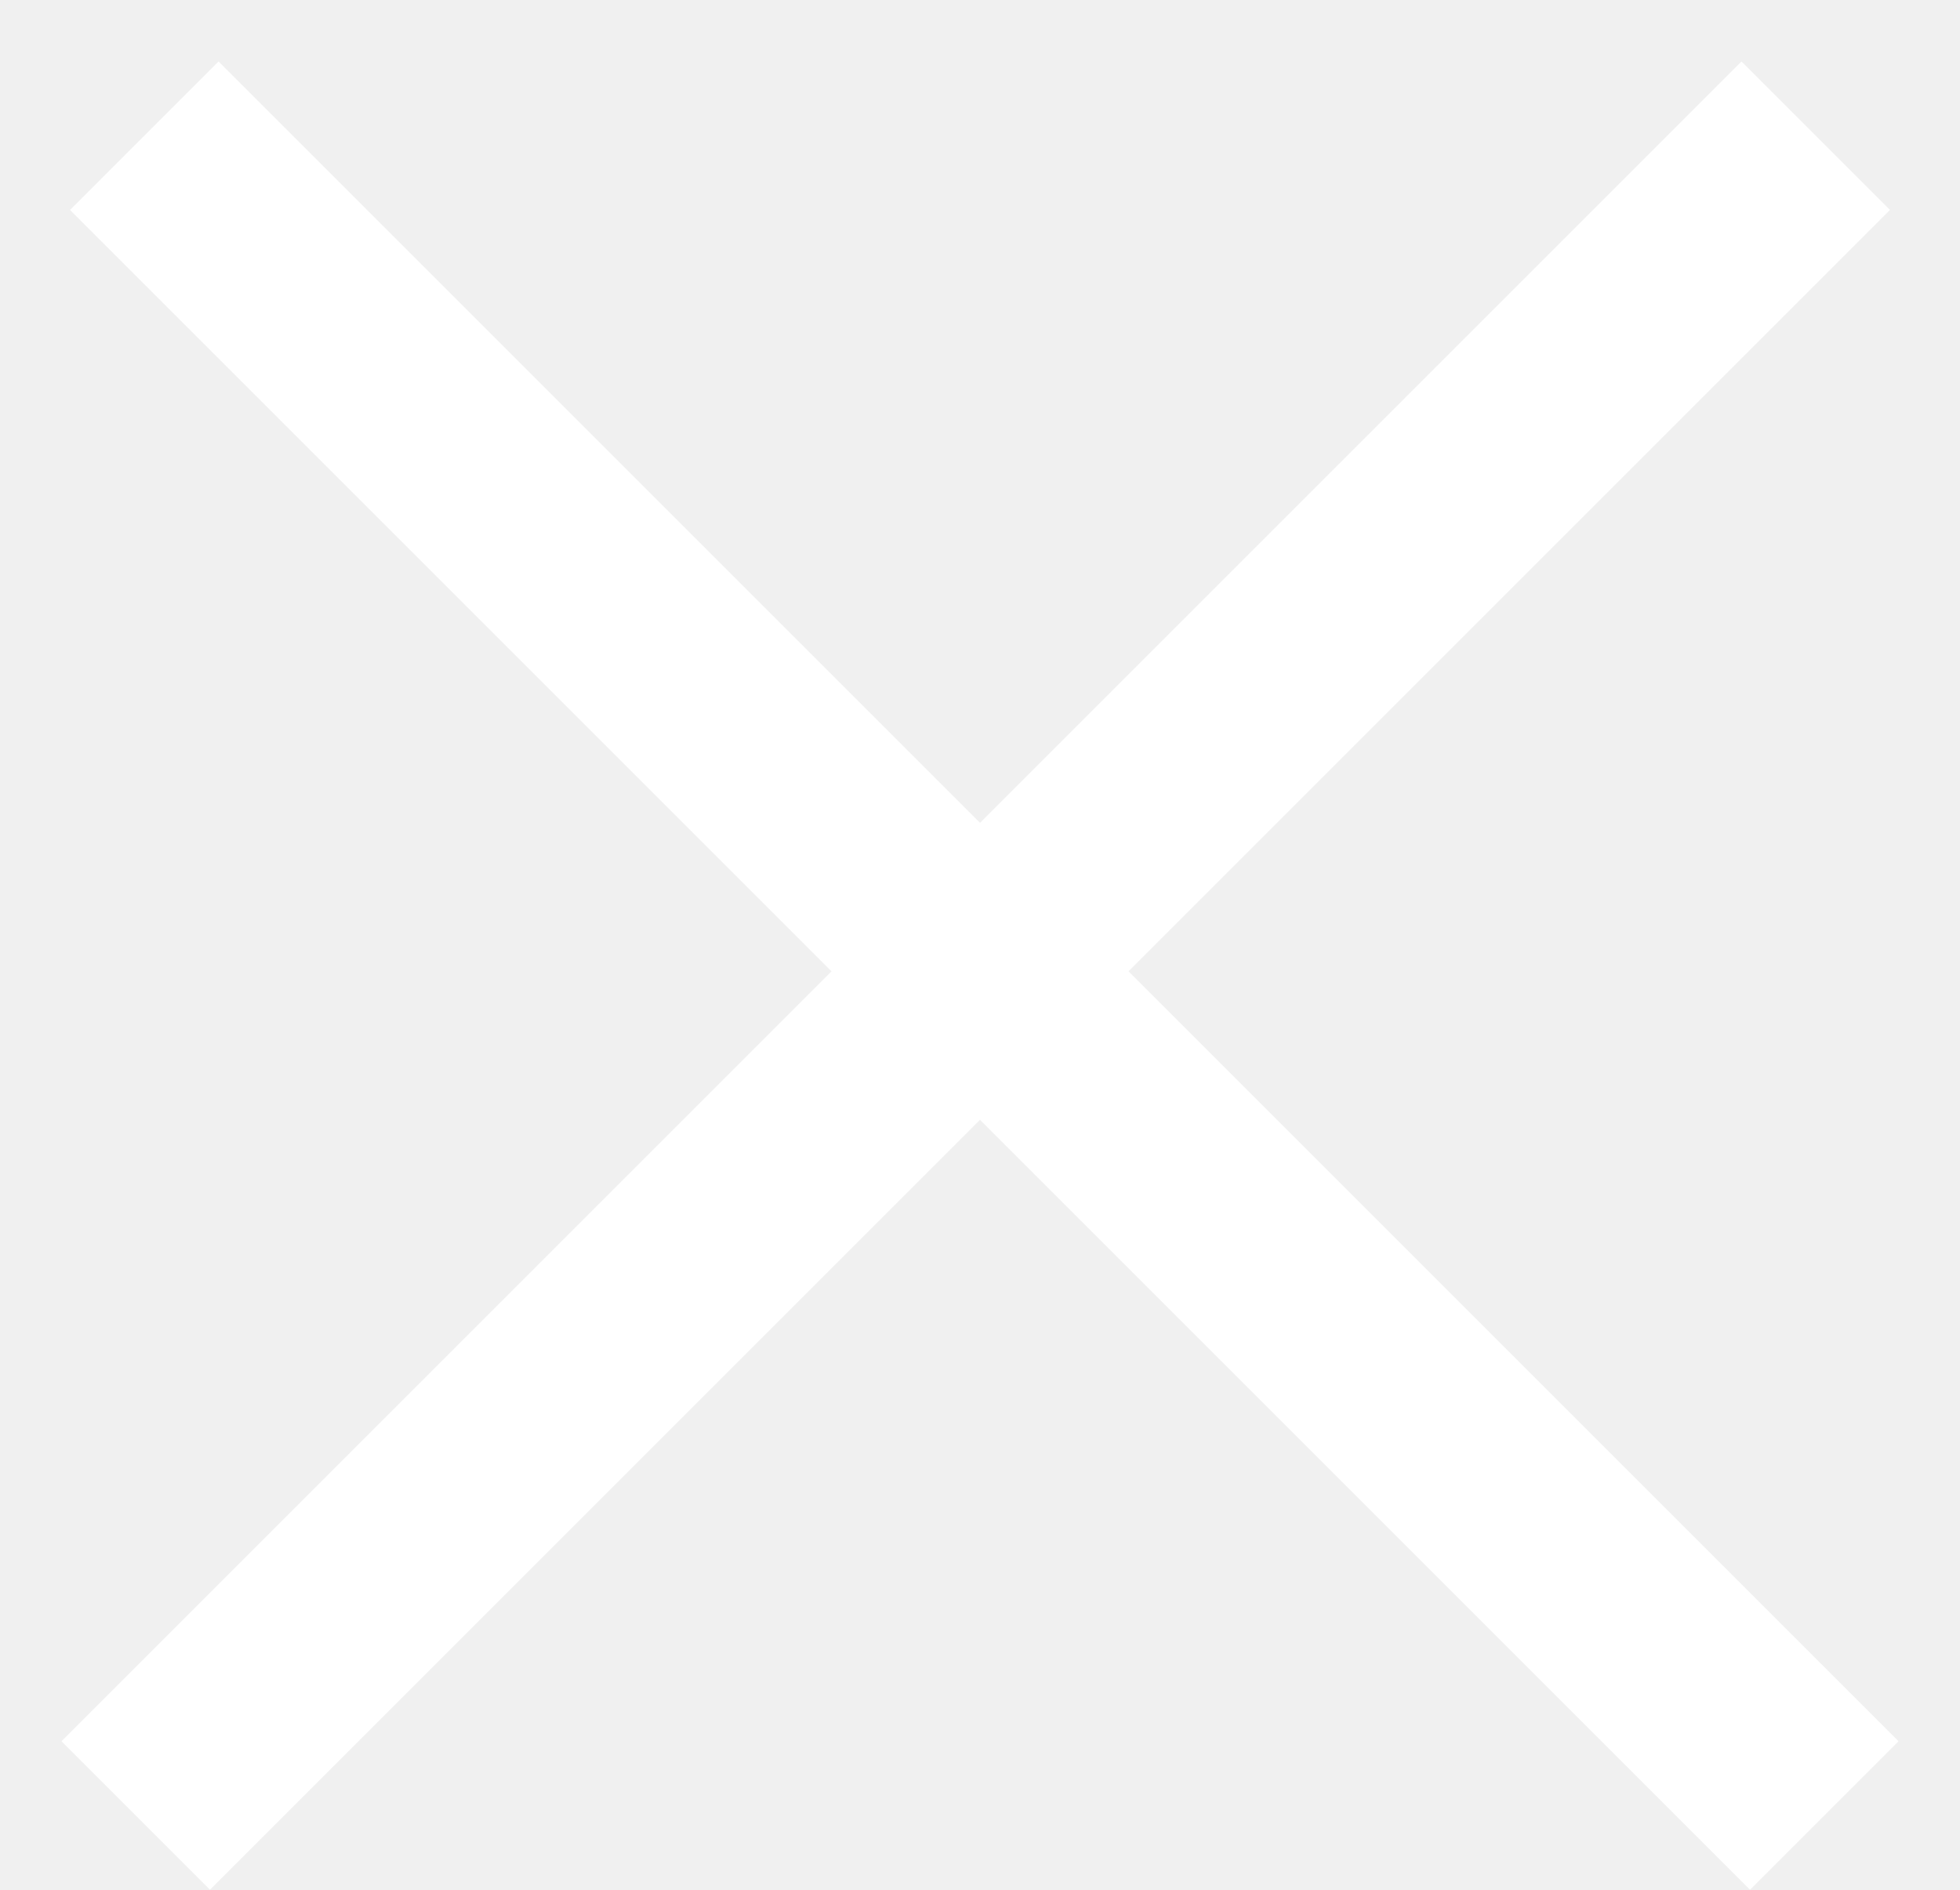
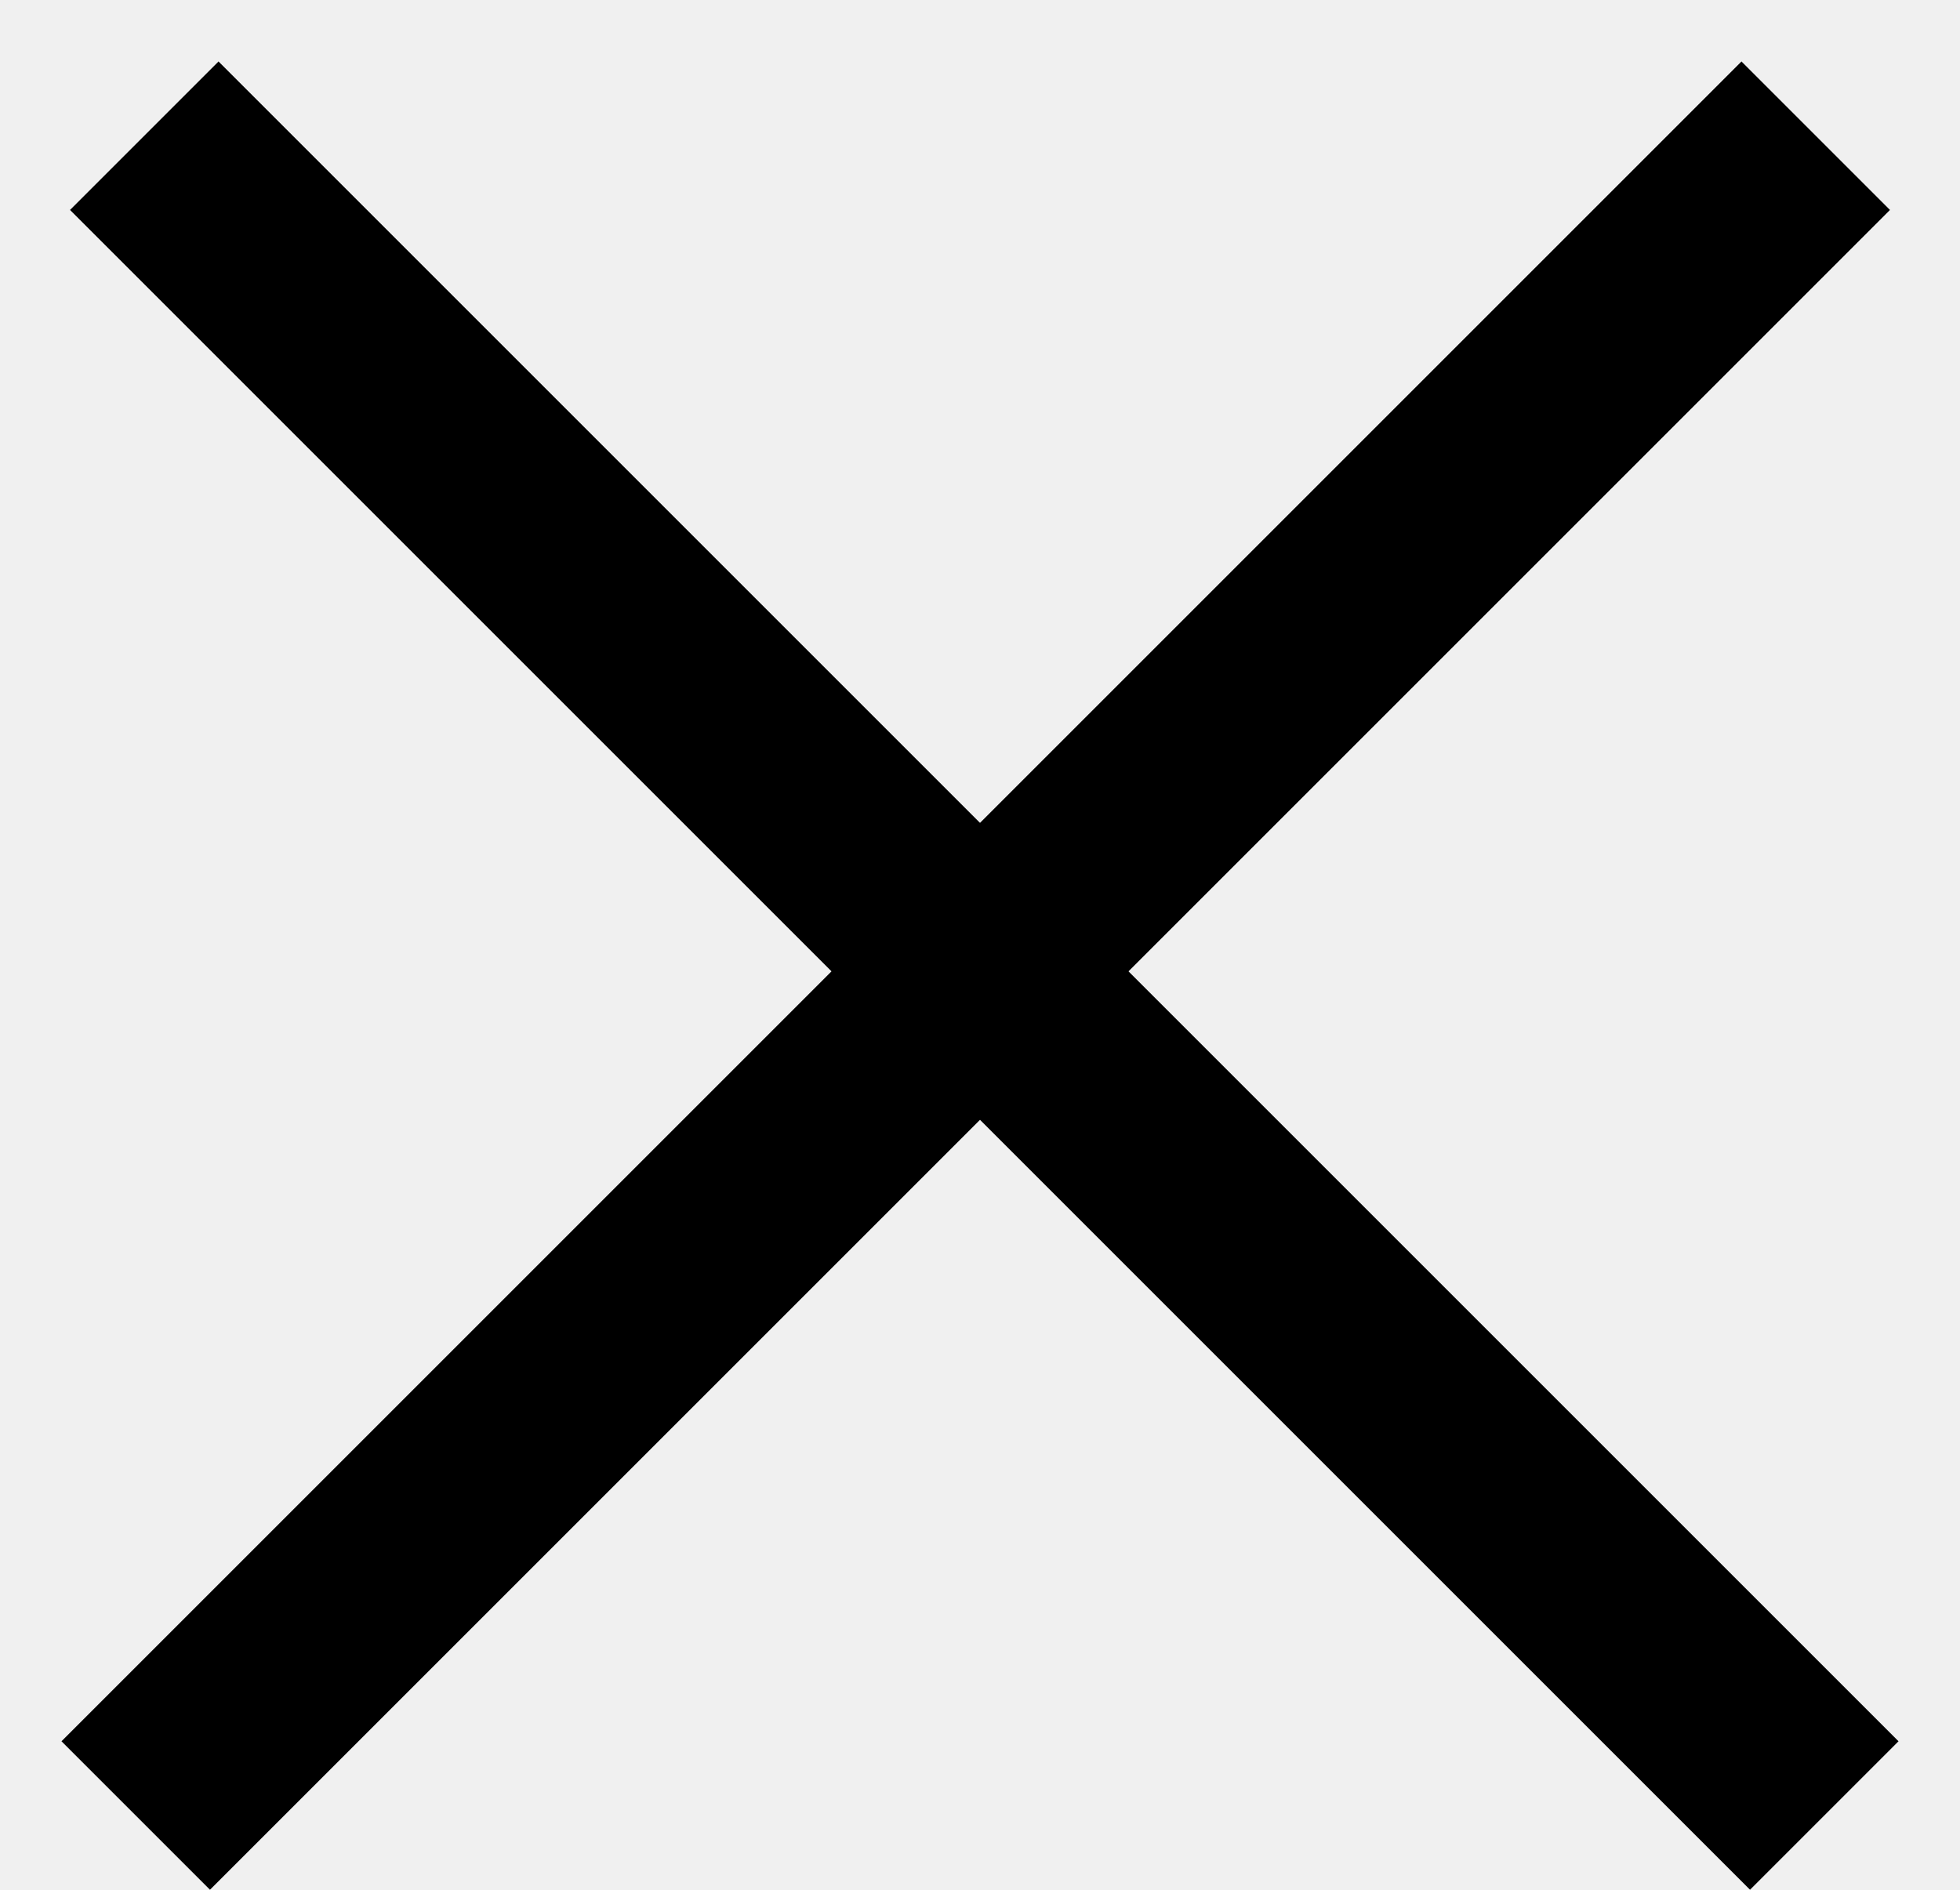
<svg xmlns="http://www.w3.org/2000/svg" width="28" height="27" viewBox="0 0 28 27" fill="none">
-   <line x1="1.939" y1="25.939" x2="25.939" y2="1.939" stroke="white" stroke-width="3" />
-   <line x1="2.061" y1="1.939" x2="26.061" y2="25.939" stroke="white" stroke-width="3" />
+   <line x1="1.939" y1="25.939" x2="25.939" y2="1.939" stroke="black" stroke-width="3" />
+   <line x1="2.061" y1="1.939" x2="26.061" y2="25.939" stroke="black" stroke-width="3" />
</svg>
